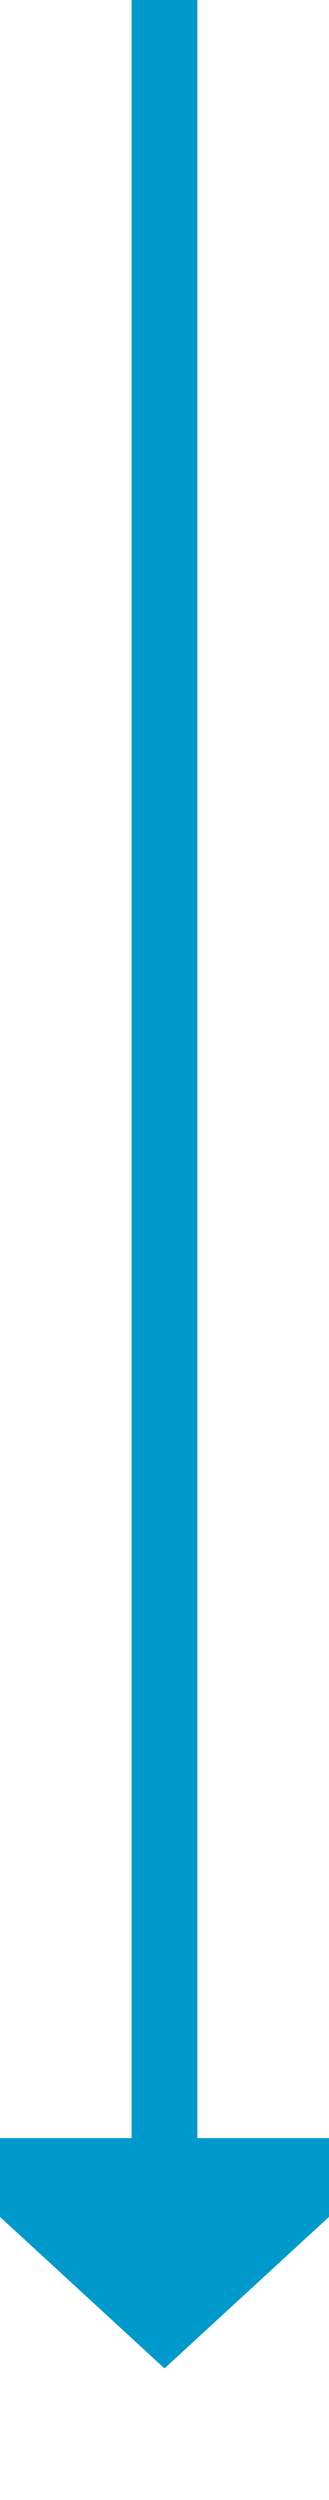
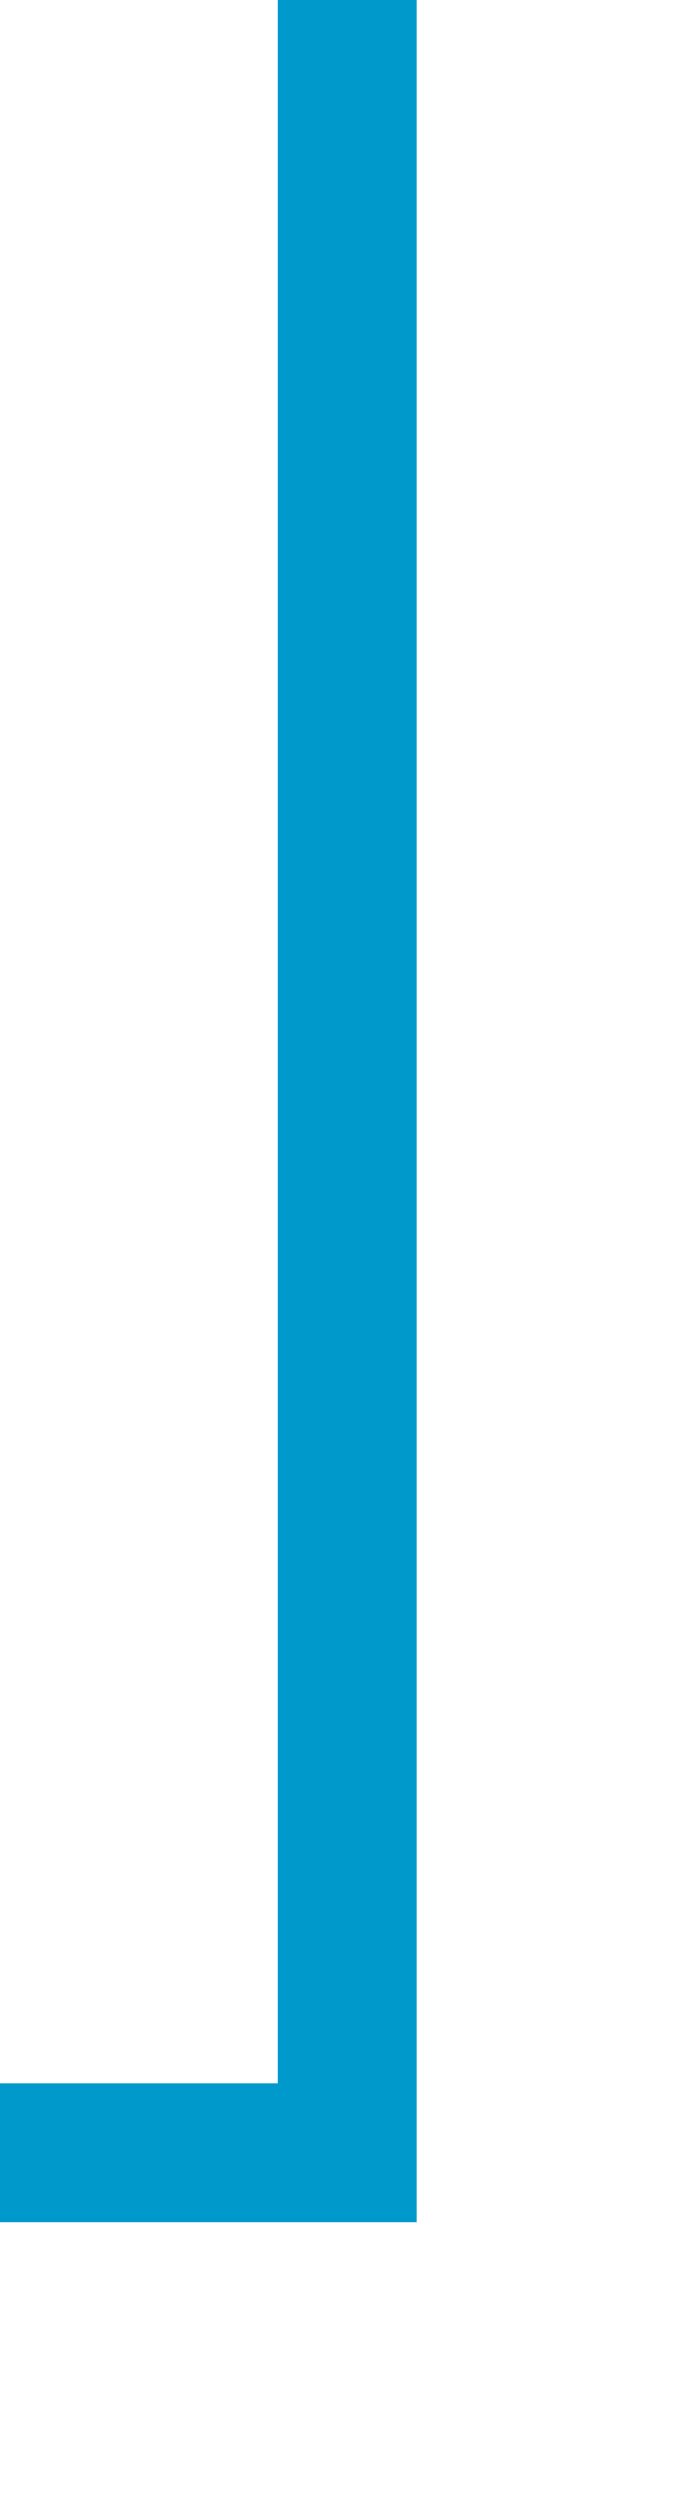
- <svg xmlns="http://www.w3.org/2000/svg" version="1.1" width="10px" height="76px" preserveAspectRatio="xMidYMin meet" viewBox="3088 147  8 76">
-   <path d="M 3092 147  L 3092 213  " stroke-width="2" stroke="#0099cc" fill="none" />
-   <path d="M 3084.4 212  L 3092 219  L 3099.6 212  L 3084.4 212  Z " fill-rule="nonzero" fill="#0099cc" stroke="none" />
+ <svg xmlns="http://www.w3.org/2000/svg" version="1.1" width="10px" height="36px" preserveAspectRatio="xMidYMin meet" viewBox="2308 569  8 36">
+   <path d="M 2312 569  L 2312 600  L 2210 600  L 2210 643  " stroke-width="2" stroke="#0099cc" fill="none" />
+   <path d="M 2202.4 642  L 2210 649  L 2217.6 642  L 2202.4 642  Z " fill-rule="nonzero" fill="#0099cc" stroke="none" />
</svg>
